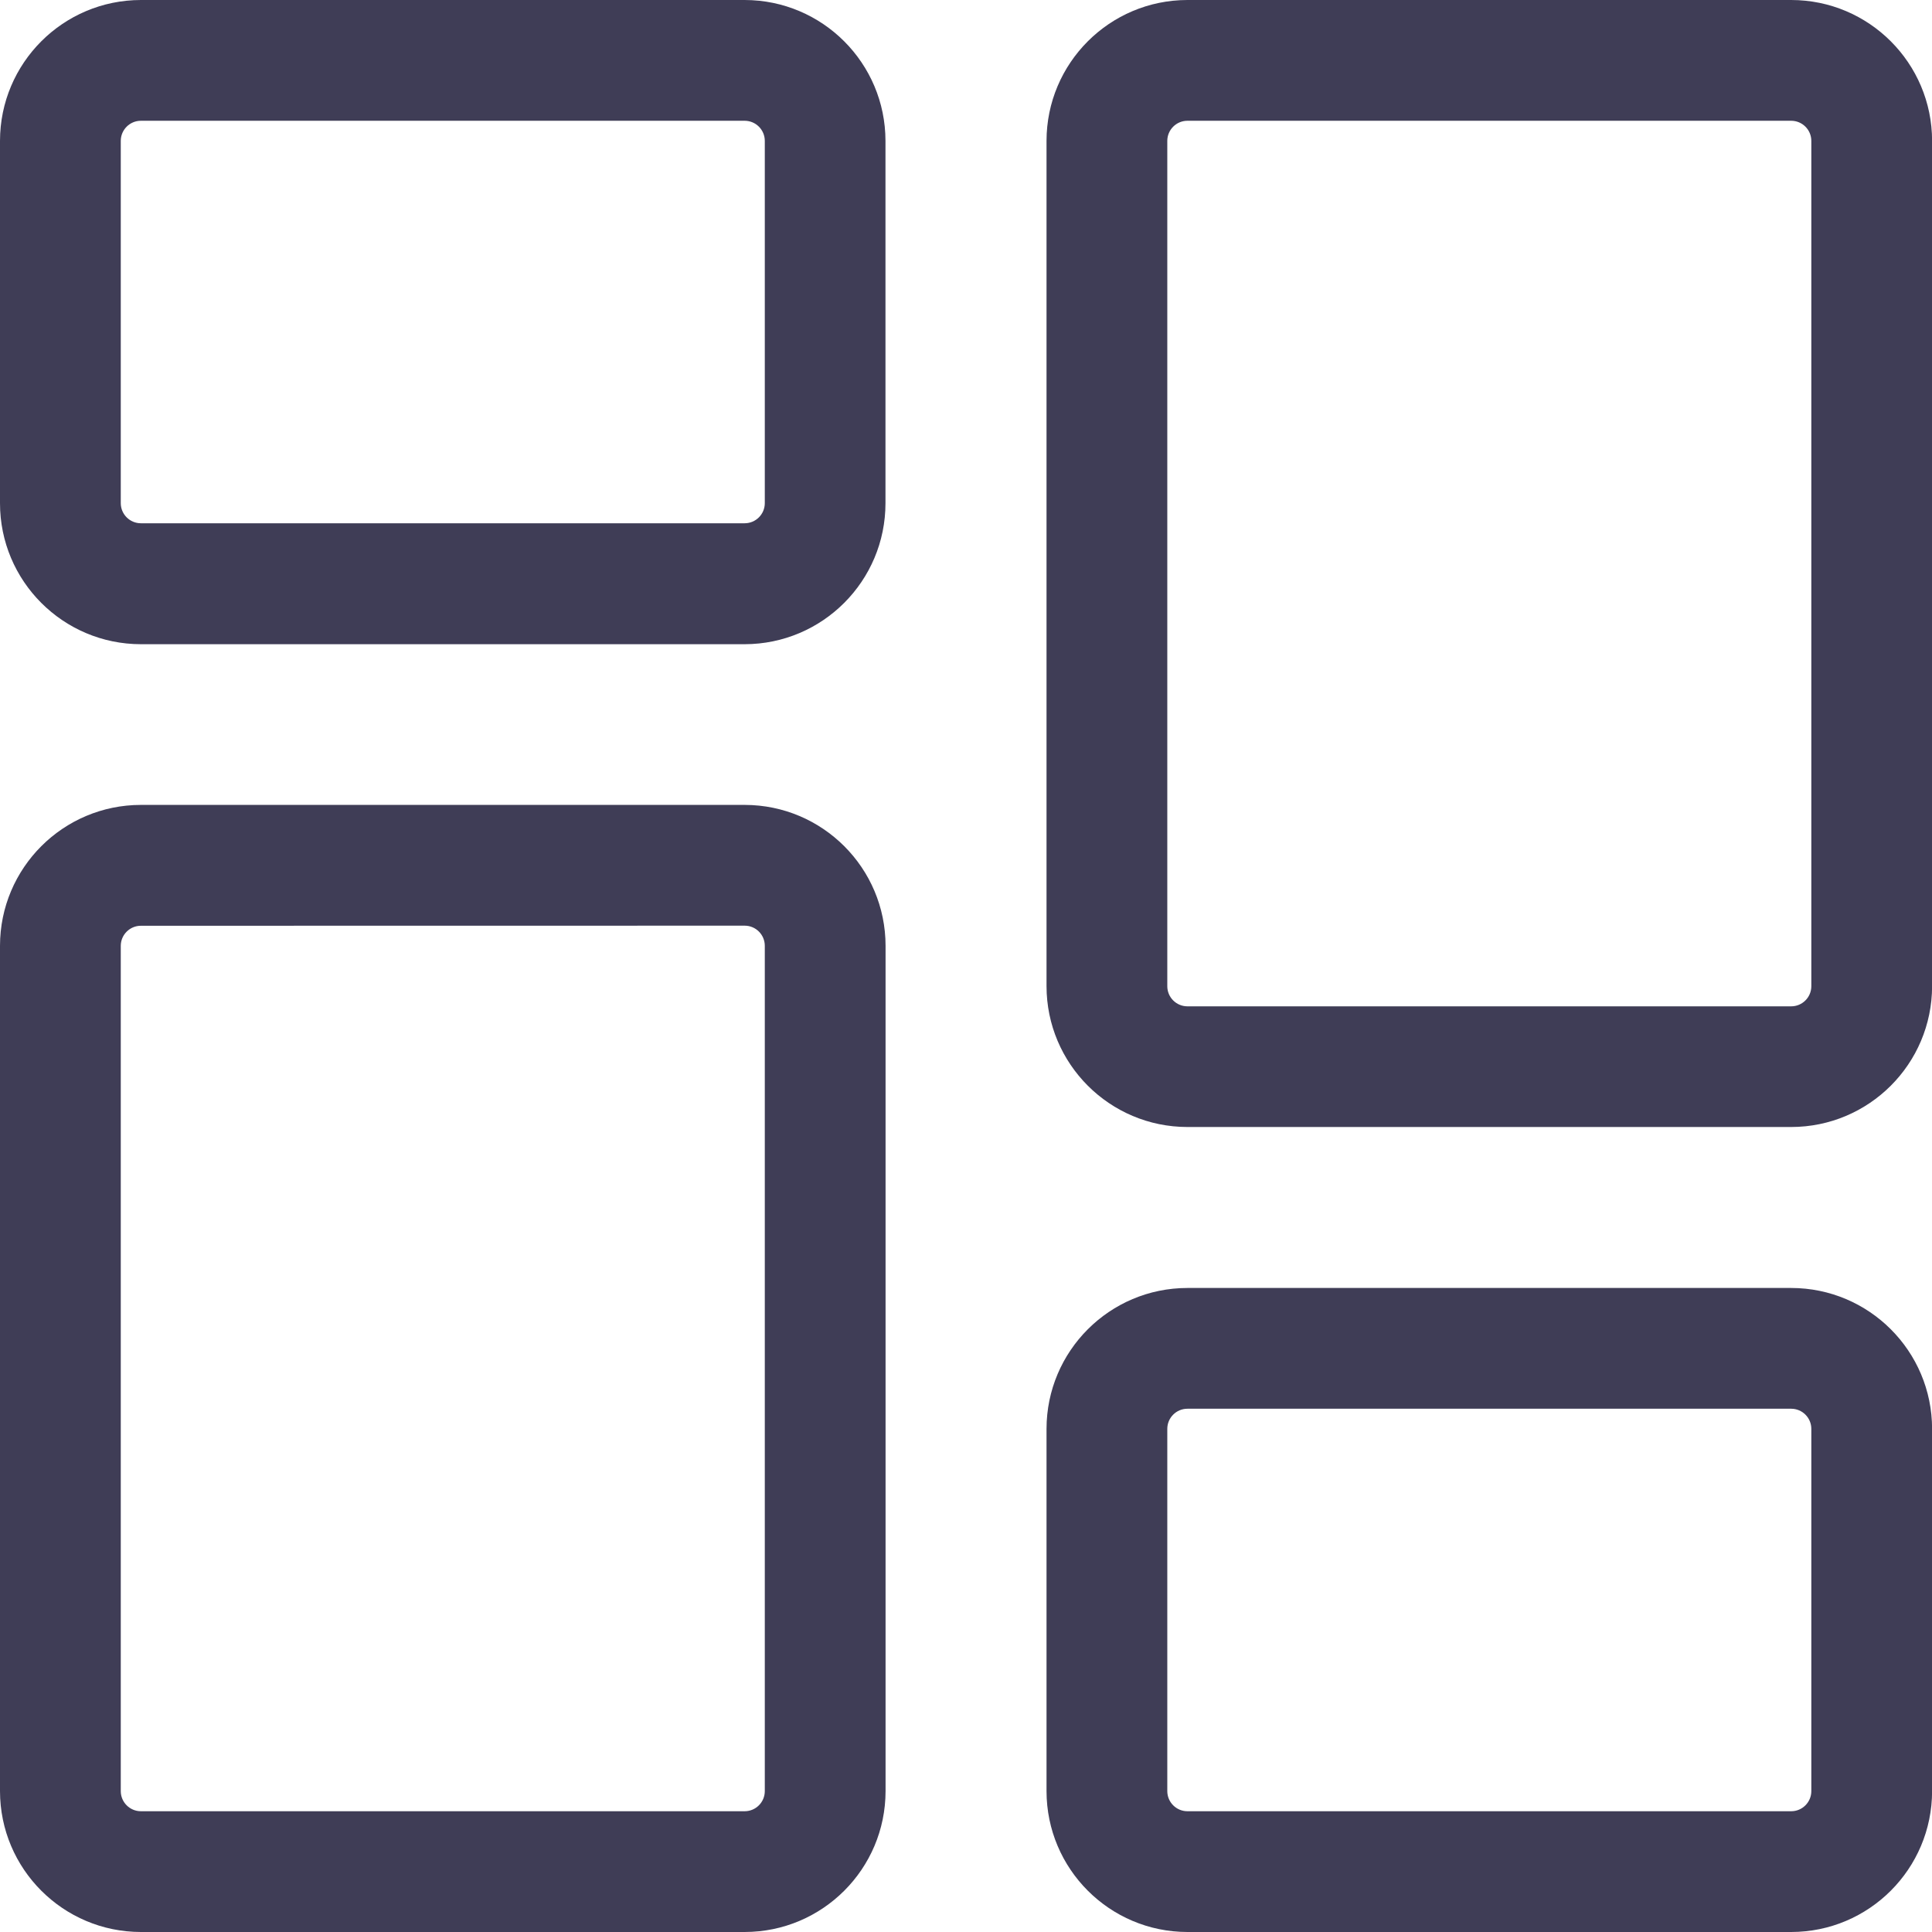
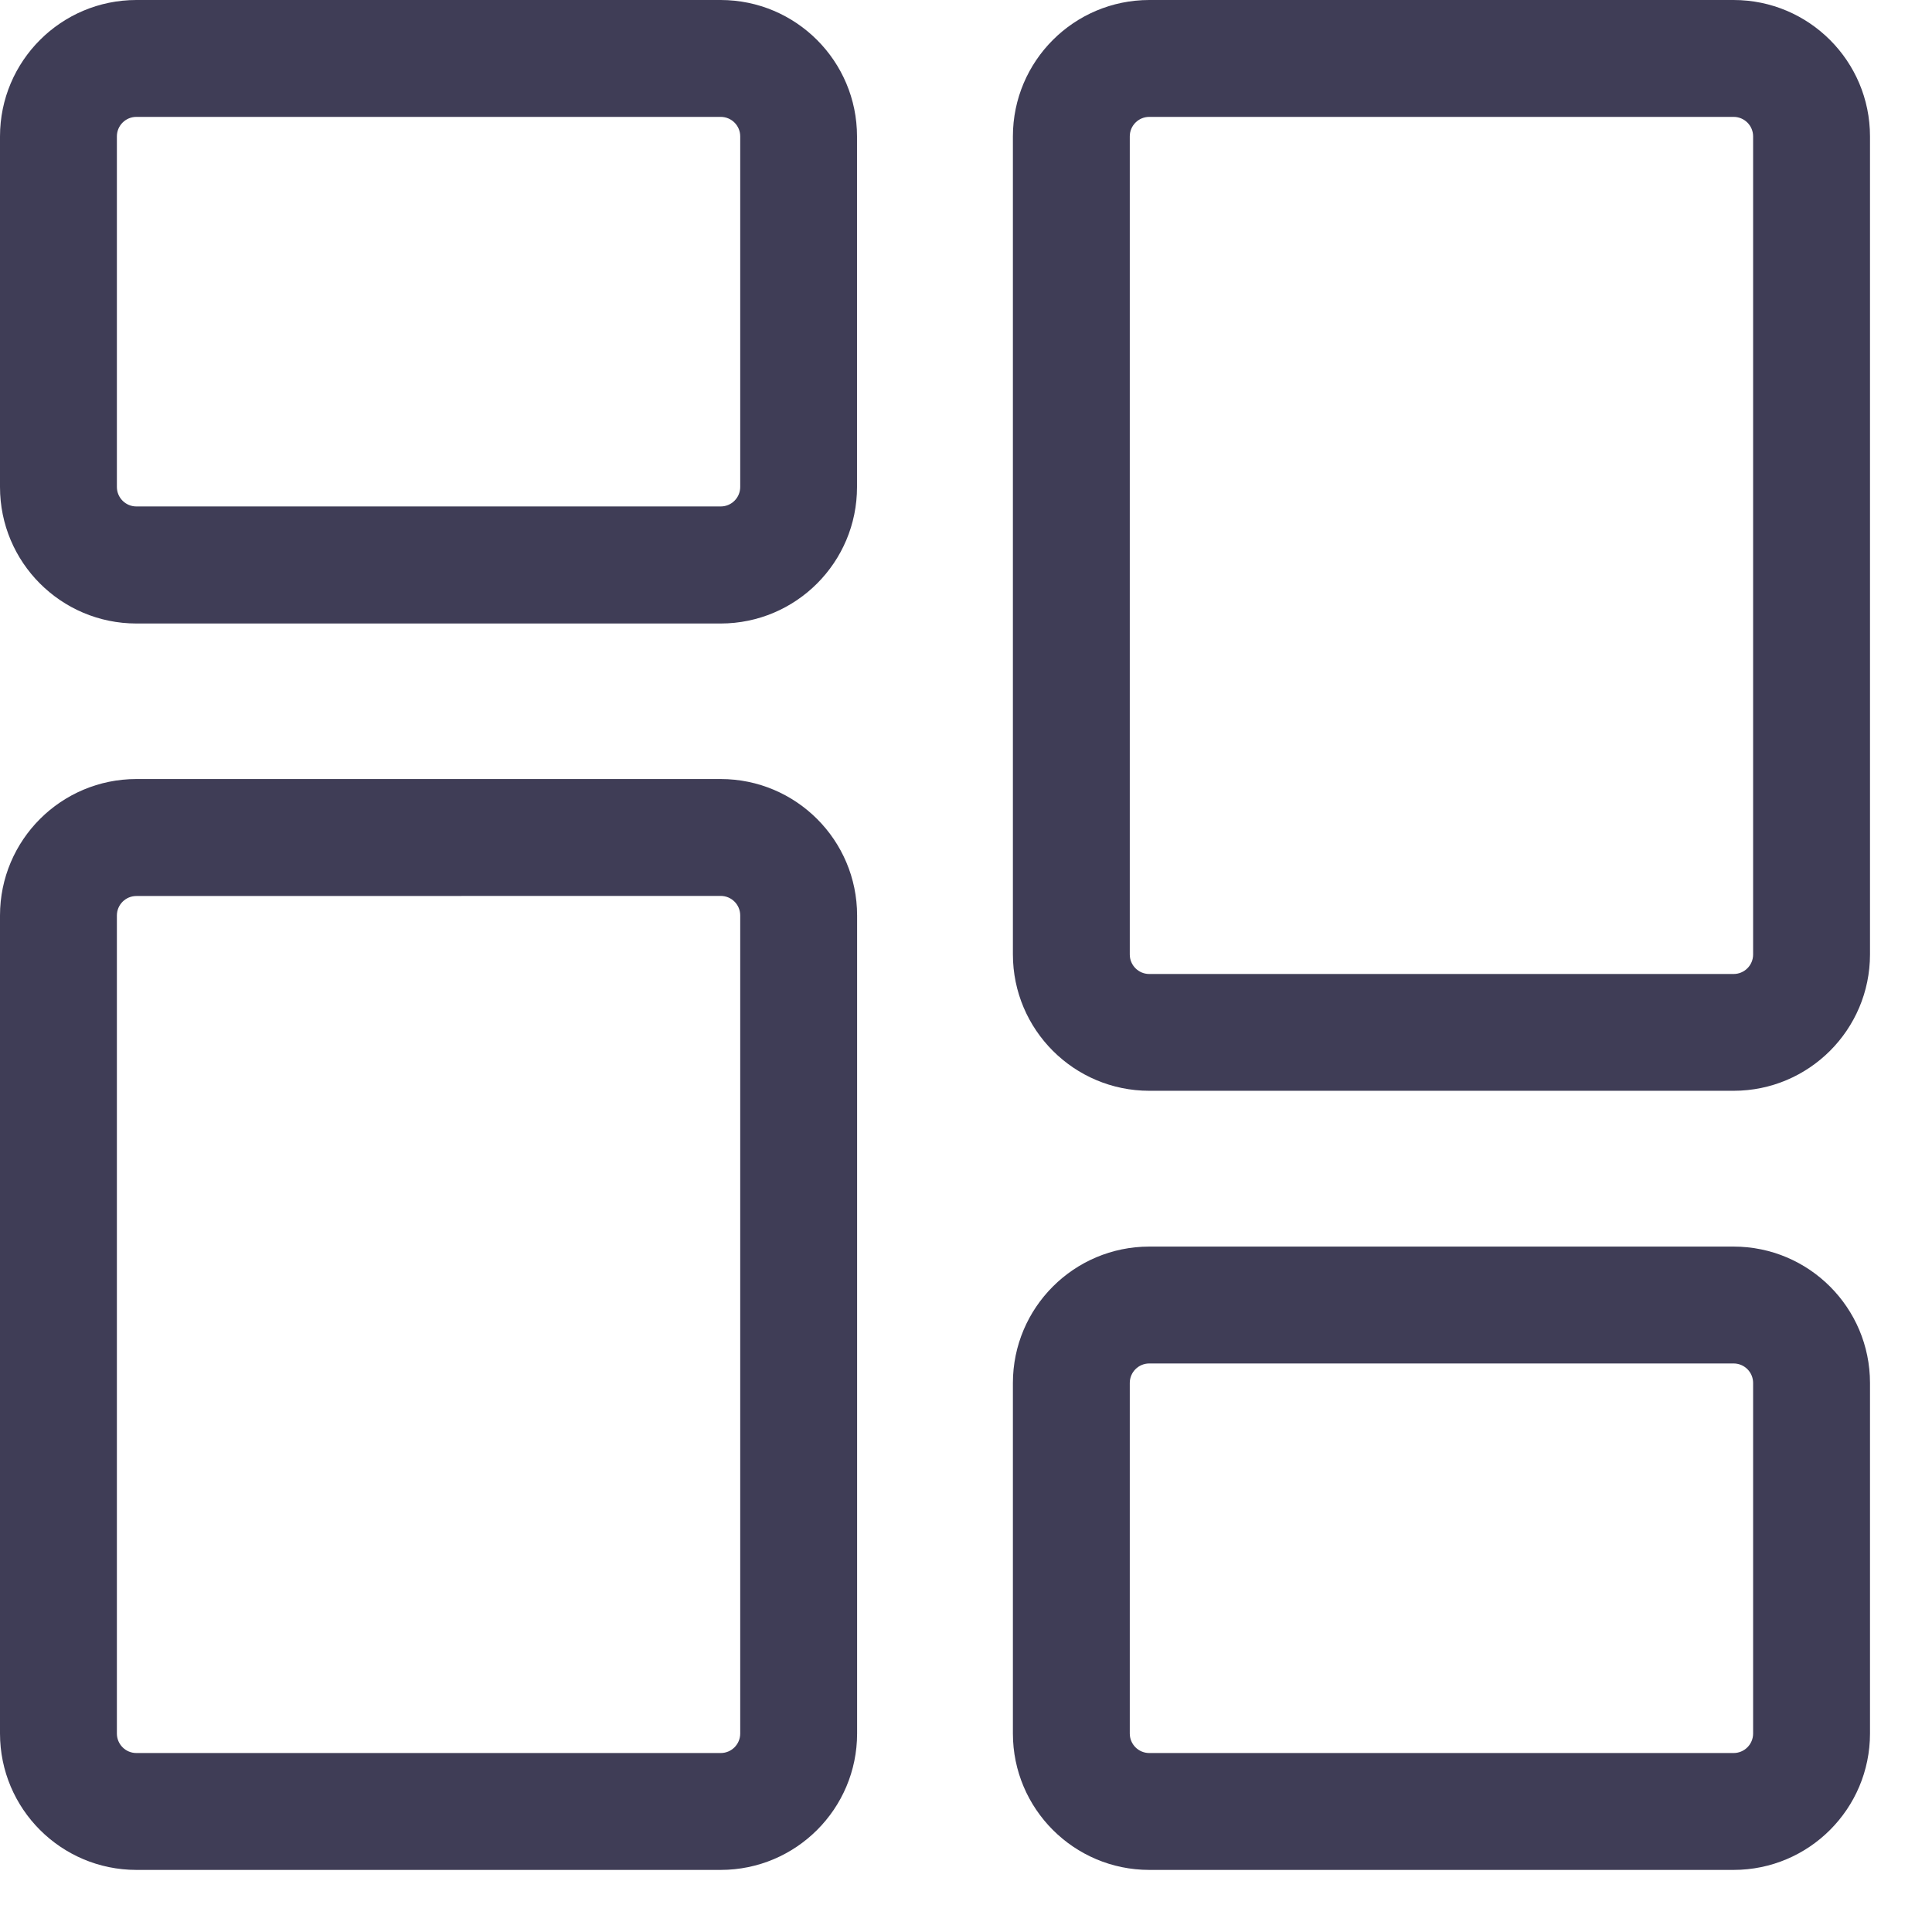
- <svg xmlns="http://www.w3.org/2000/svg" width="21.293" height="21.293" viewBox="0 0 21.293 21.293">
+ <svg xmlns="http://www.w3.org/2000/svg" width="22" height="22" viewBox="0 0 22 22">
  <g id="dashboard" transform="translate(0 0)">
    <path id="Path_991" data-name="Path 991" d="M8.207,7.1H1.553A1.554,1.554,0,0,1,0,5.545V1.553A1.554,1.554,0,0,1,1.553,0H8.207A1.554,1.554,0,0,1,9.759,1.553V5.545A1.554,1.554,0,0,1,8.207,7.1ZM1.553,1.331a.222.222,0,0,0-.222.222V5.545a.222.222,0,0,0,.222.222H8.207a.222.222,0,0,0,.222-.222V1.553a.222.222,0,0,0-.222-.222Zm0,0" fill="#3f3d56" />
    <path id="Path_992" data-name="Path 992" d="M8.207,225.753H1.553A1.554,1.554,0,0,1,0,224.2v-9.316a1.554,1.554,0,0,1,1.553-1.553H8.207a1.554,1.554,0,0,1,1.553,1.553V224.2A1.554,1.554,0,0,1,8.207,225.753Zm-6.654-11.09a.222.222,0,0,0-.222.222V224.2a.222.222,0,0,0,.222.222H8.207a.222.222,0,0,0,.222-.222v-9.316a.222.222,0,0,0-.222-.222Zm0,0" transform="translate(0 -204.46)" fill="#3f3d56" />
    <path id="Path_993" data-name="Path 993" d="M285.539,348.43h-6.654a1.554,1.554,0,0,1-1.553-1.553v-3.992a1.554,1.554,0,0,1,1.553-1.553h6.654a1.554,1.554,0,0,1,1.553,1.553v3.992A1.554,1.554,0,0,1,285.539,348.43Zm-6.654-5.767a.222.222,0,0,0-.222.222v3.992a.222.222,0,0,0,.222.222h6.654a.222.222,0,0,0,.222-.222v-3.992a.222.222,0,0,0-.222-.222Zm0,0" transform="translate(-265.798 -327.137)" fill="#3f3d56" />
    <path id="Path_994" data-name="Path 994" d="M285.539,12.421h-6.654a1.554,1.554,0,0,1-1.553-1.553V1.553A1.554,1.554,0,0,1,278.885,0h6.654a1.554,1.554,0,0,1,1.553,1.553v9.316A1.554,1.554,0,0,1,285.539,12.421Zm-6.654-11.09a.222.222,0,0,0-.222.222v9.316a.222.222,0,0,0,.222.222h6.654a.222.222,0,0,0,.222-.222V1.553a.222.222,0,0,0-.222-.222Zm0,0" transform="translate(-265.798)" fill="#3f3d56" />
  </g>
</svg>
